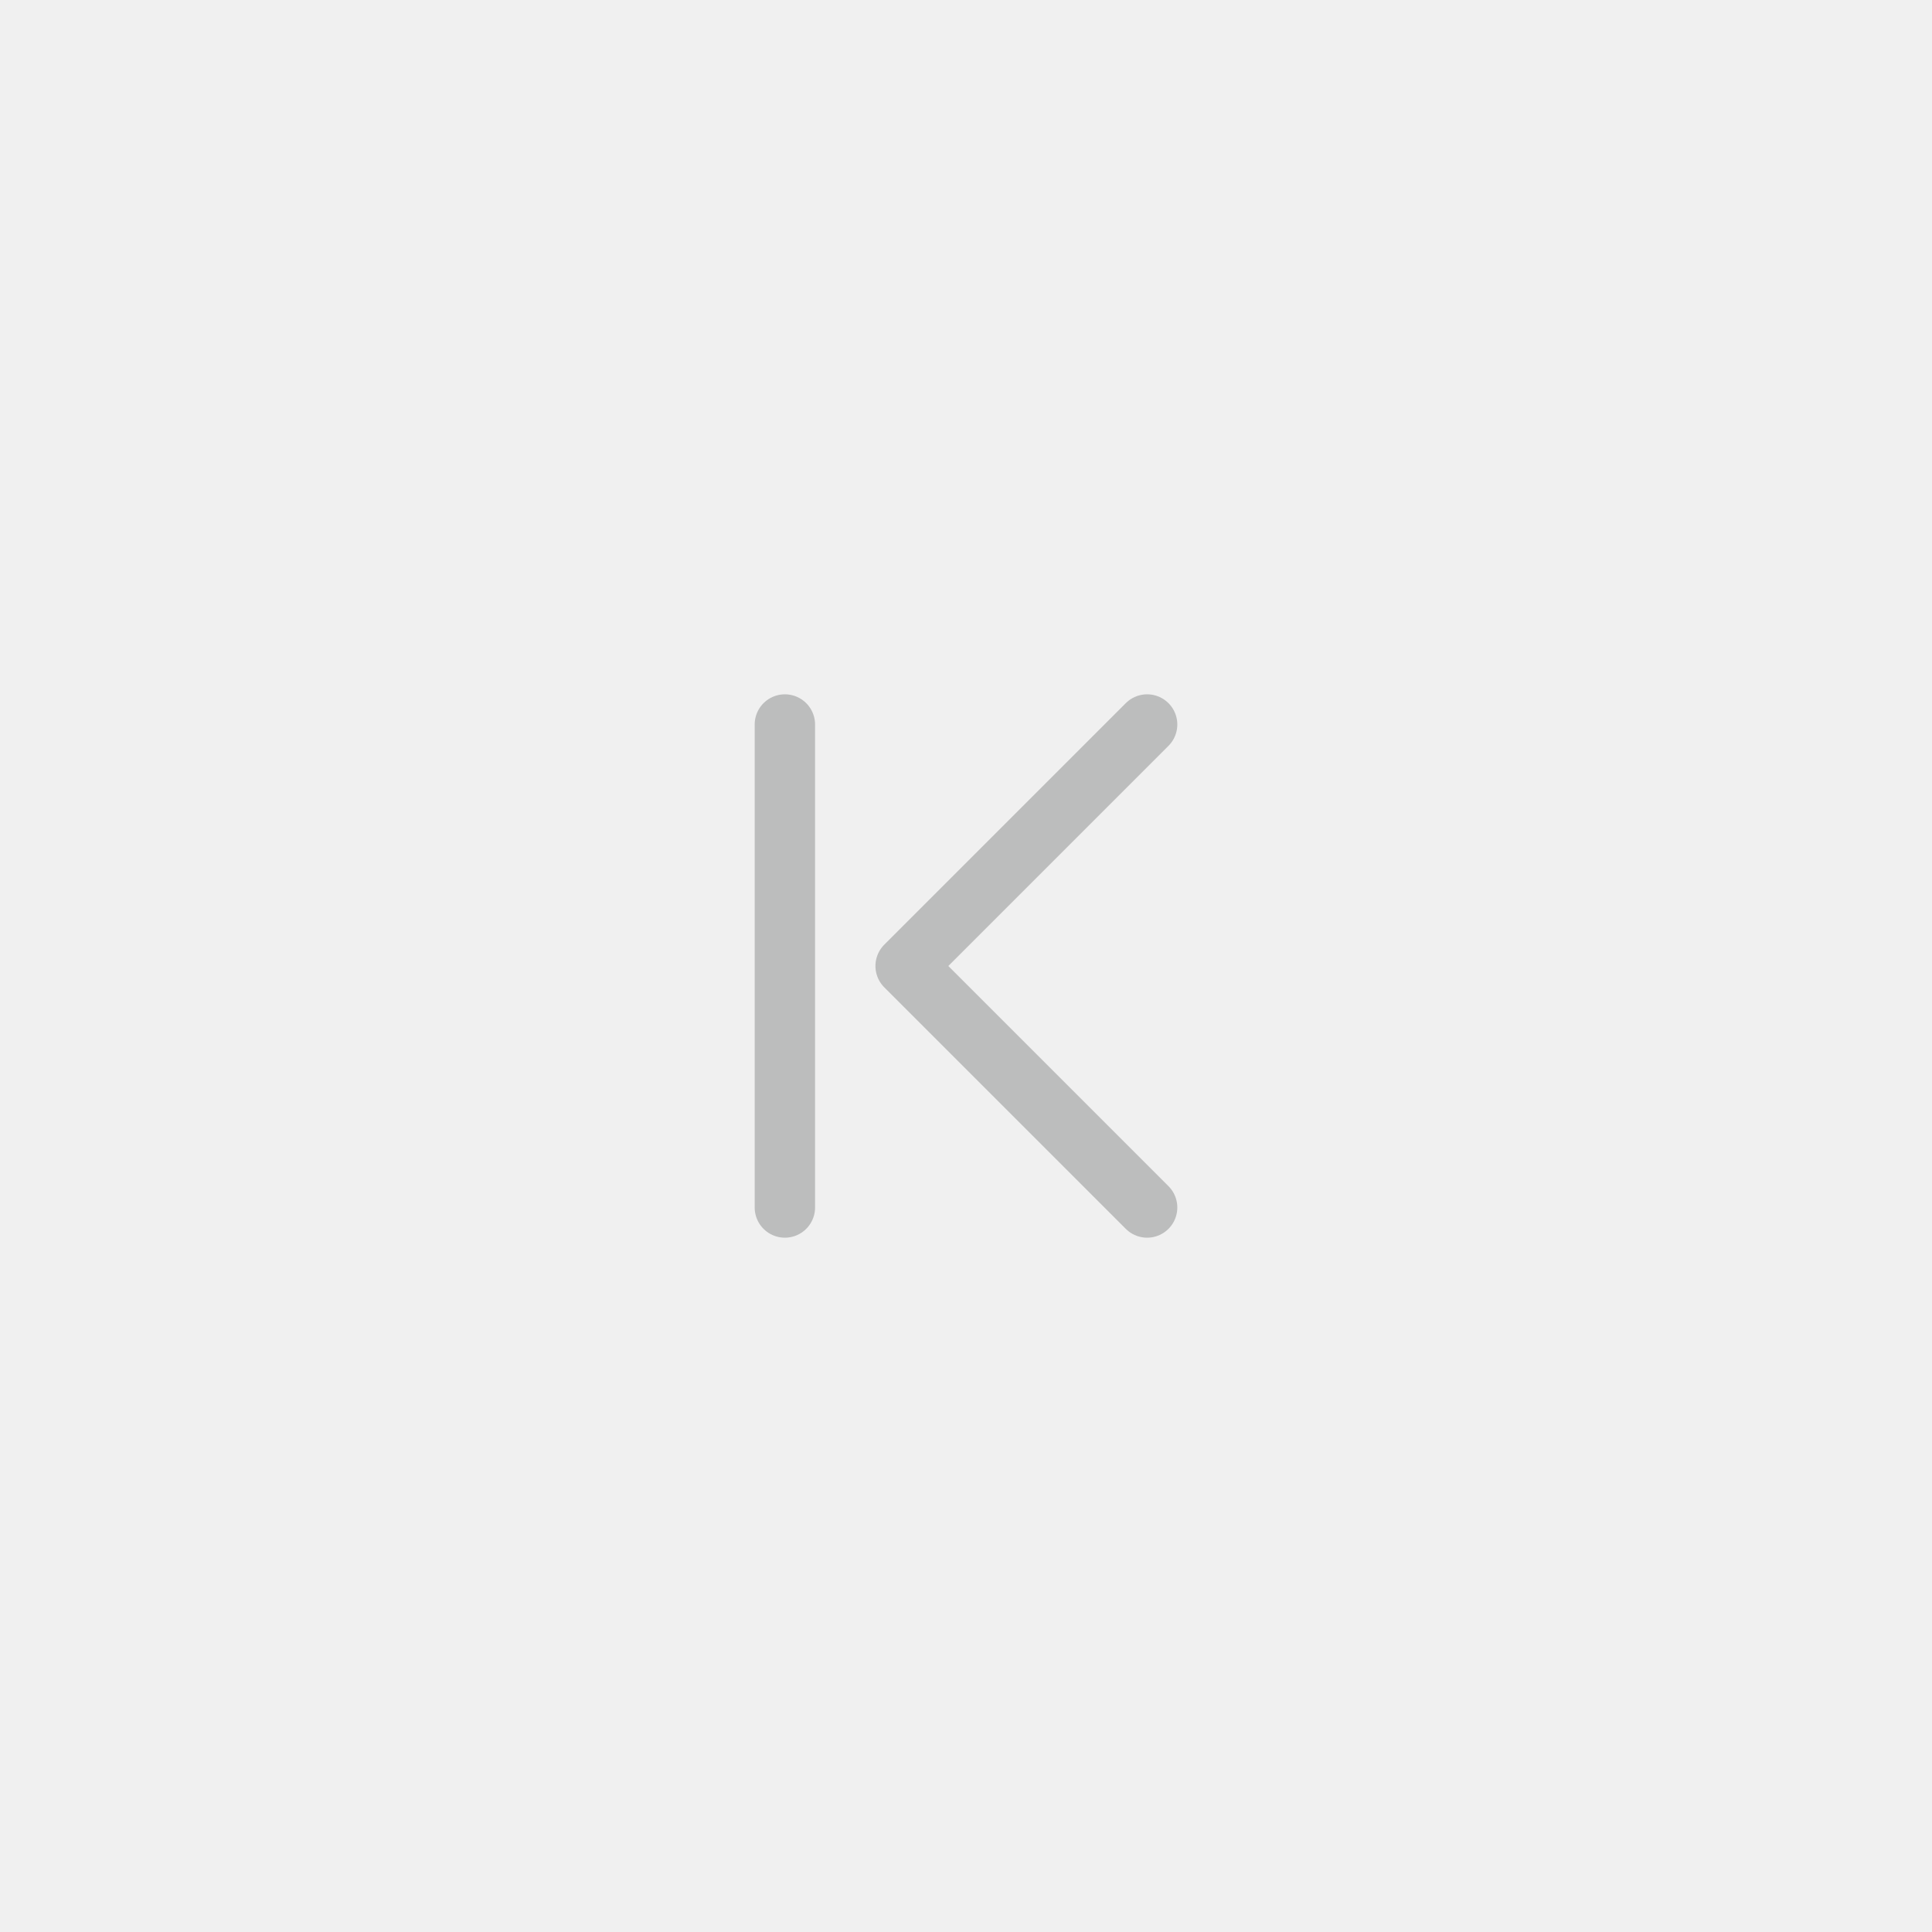
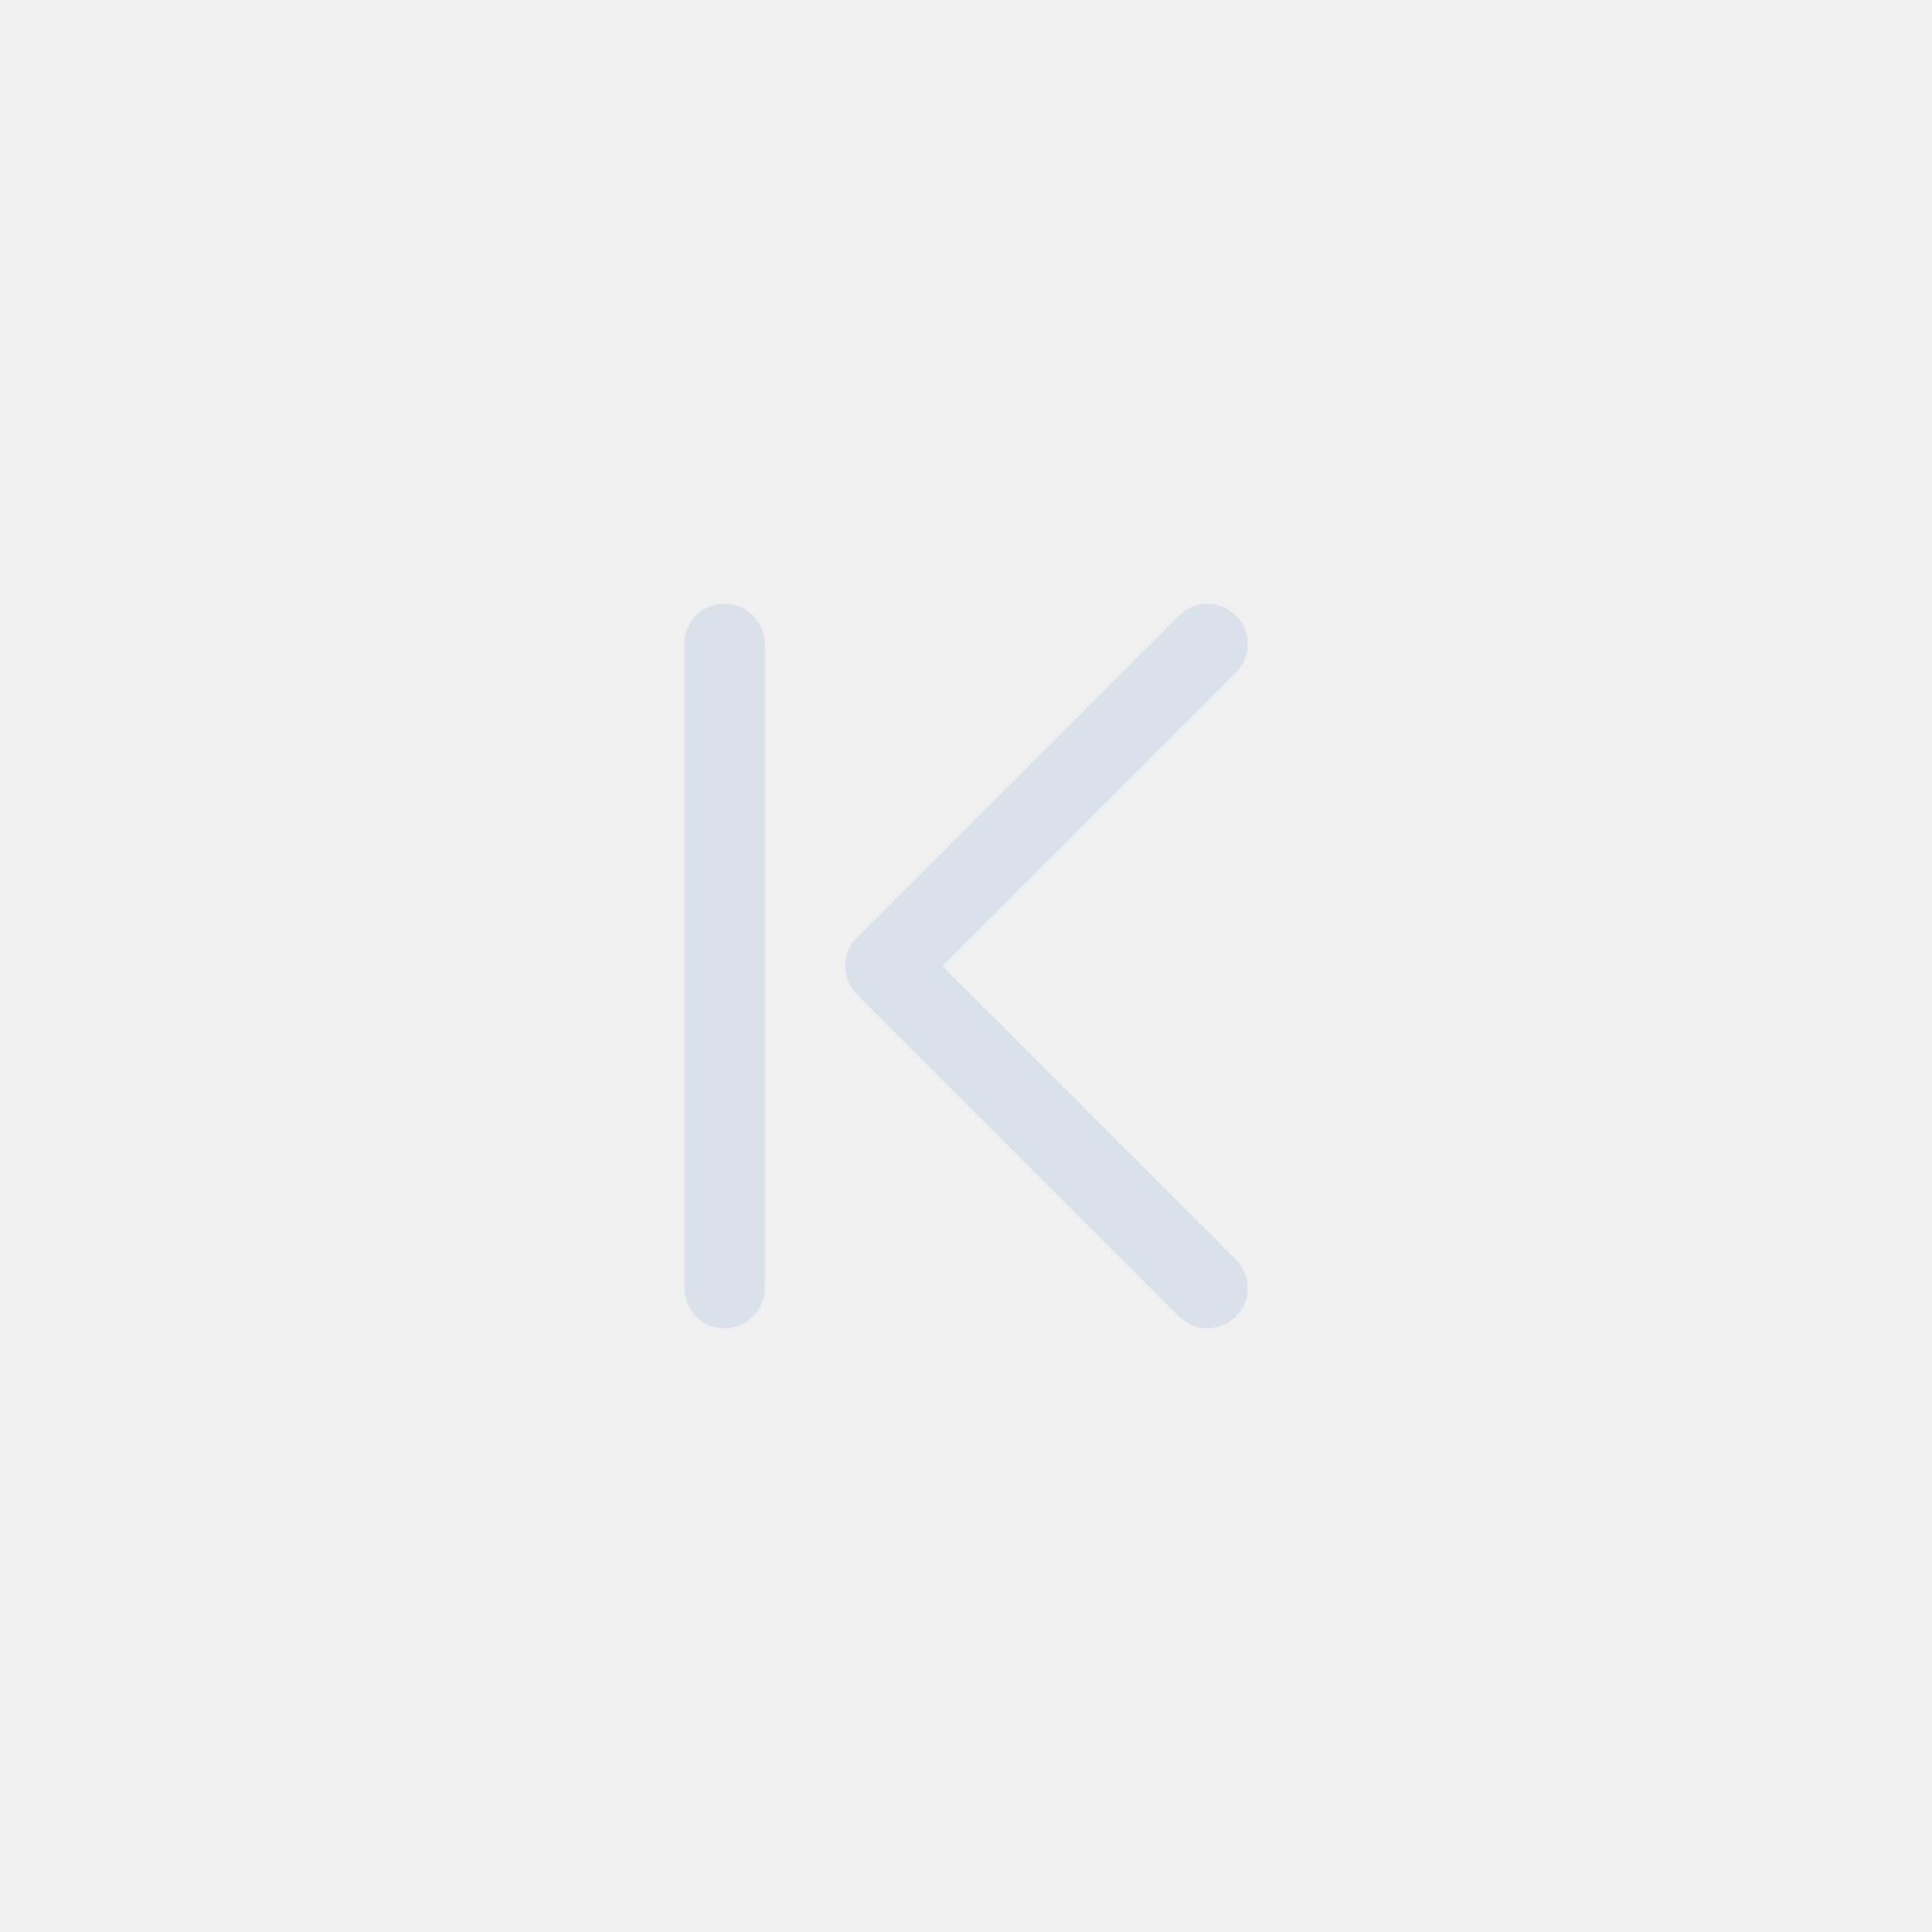
- <svg xmlns="http://www.w3.org/2000/svg" width="32px" height="32px" viewBox="0 0 32 32" version="1.1">
-   <g id="白板音视频" stroke="none" stroke-width="1" fill="none" fill-rule="evenodd">
-     <g id="Flat-规范" transform="translate(-24, -423)">
-       <g id="first-disable" transform="translate(24, 423)">
-         <rect id="矩形备份-19" fill="#FFFFFF" opacity="0.01" x="0" y="0" width="32" height="32" />
-         <polyline id="路径-11备份-5" stroke="#BCBDBD" stroke-linecap="round" stroke-linejoin="round" transform="translate(17, 16) rotate(-360) translate(-17, -16) " points="19 20 17 18 15 16 17 14 19 12" />
-         <line x1="13" y1="12" x2="13" y2="20" id="路径-4" stroke="#BCBDBD" stroke-linecap="round" stroke-linejoin="round" />
-       </g>
+ <svg xmlns="http://www.w3.org/2000/svg" width="24px" height="24px" viewBox="0 0 24 24" version="1.1">
+   <g id="页面-1" stroke="none" stroke-width="1" fill="none" fill-rule="evenodd" stroke-linecap="round" stroke-linejoin="round">
+     <g id="切图" transform="translate(-128, -296)" stroke="#DBE1EA">
+       <polyline id="路径-11备份-5" transform="translate(141, 308) rotate(-360) translate(-141, -308) " points="143 312 141 310 139 308 141 306 143 304" />
+       <line x1="137" y1="304" x2="137" y2="312" id="路径-4" />
    </g>
  </g>
</svg>
